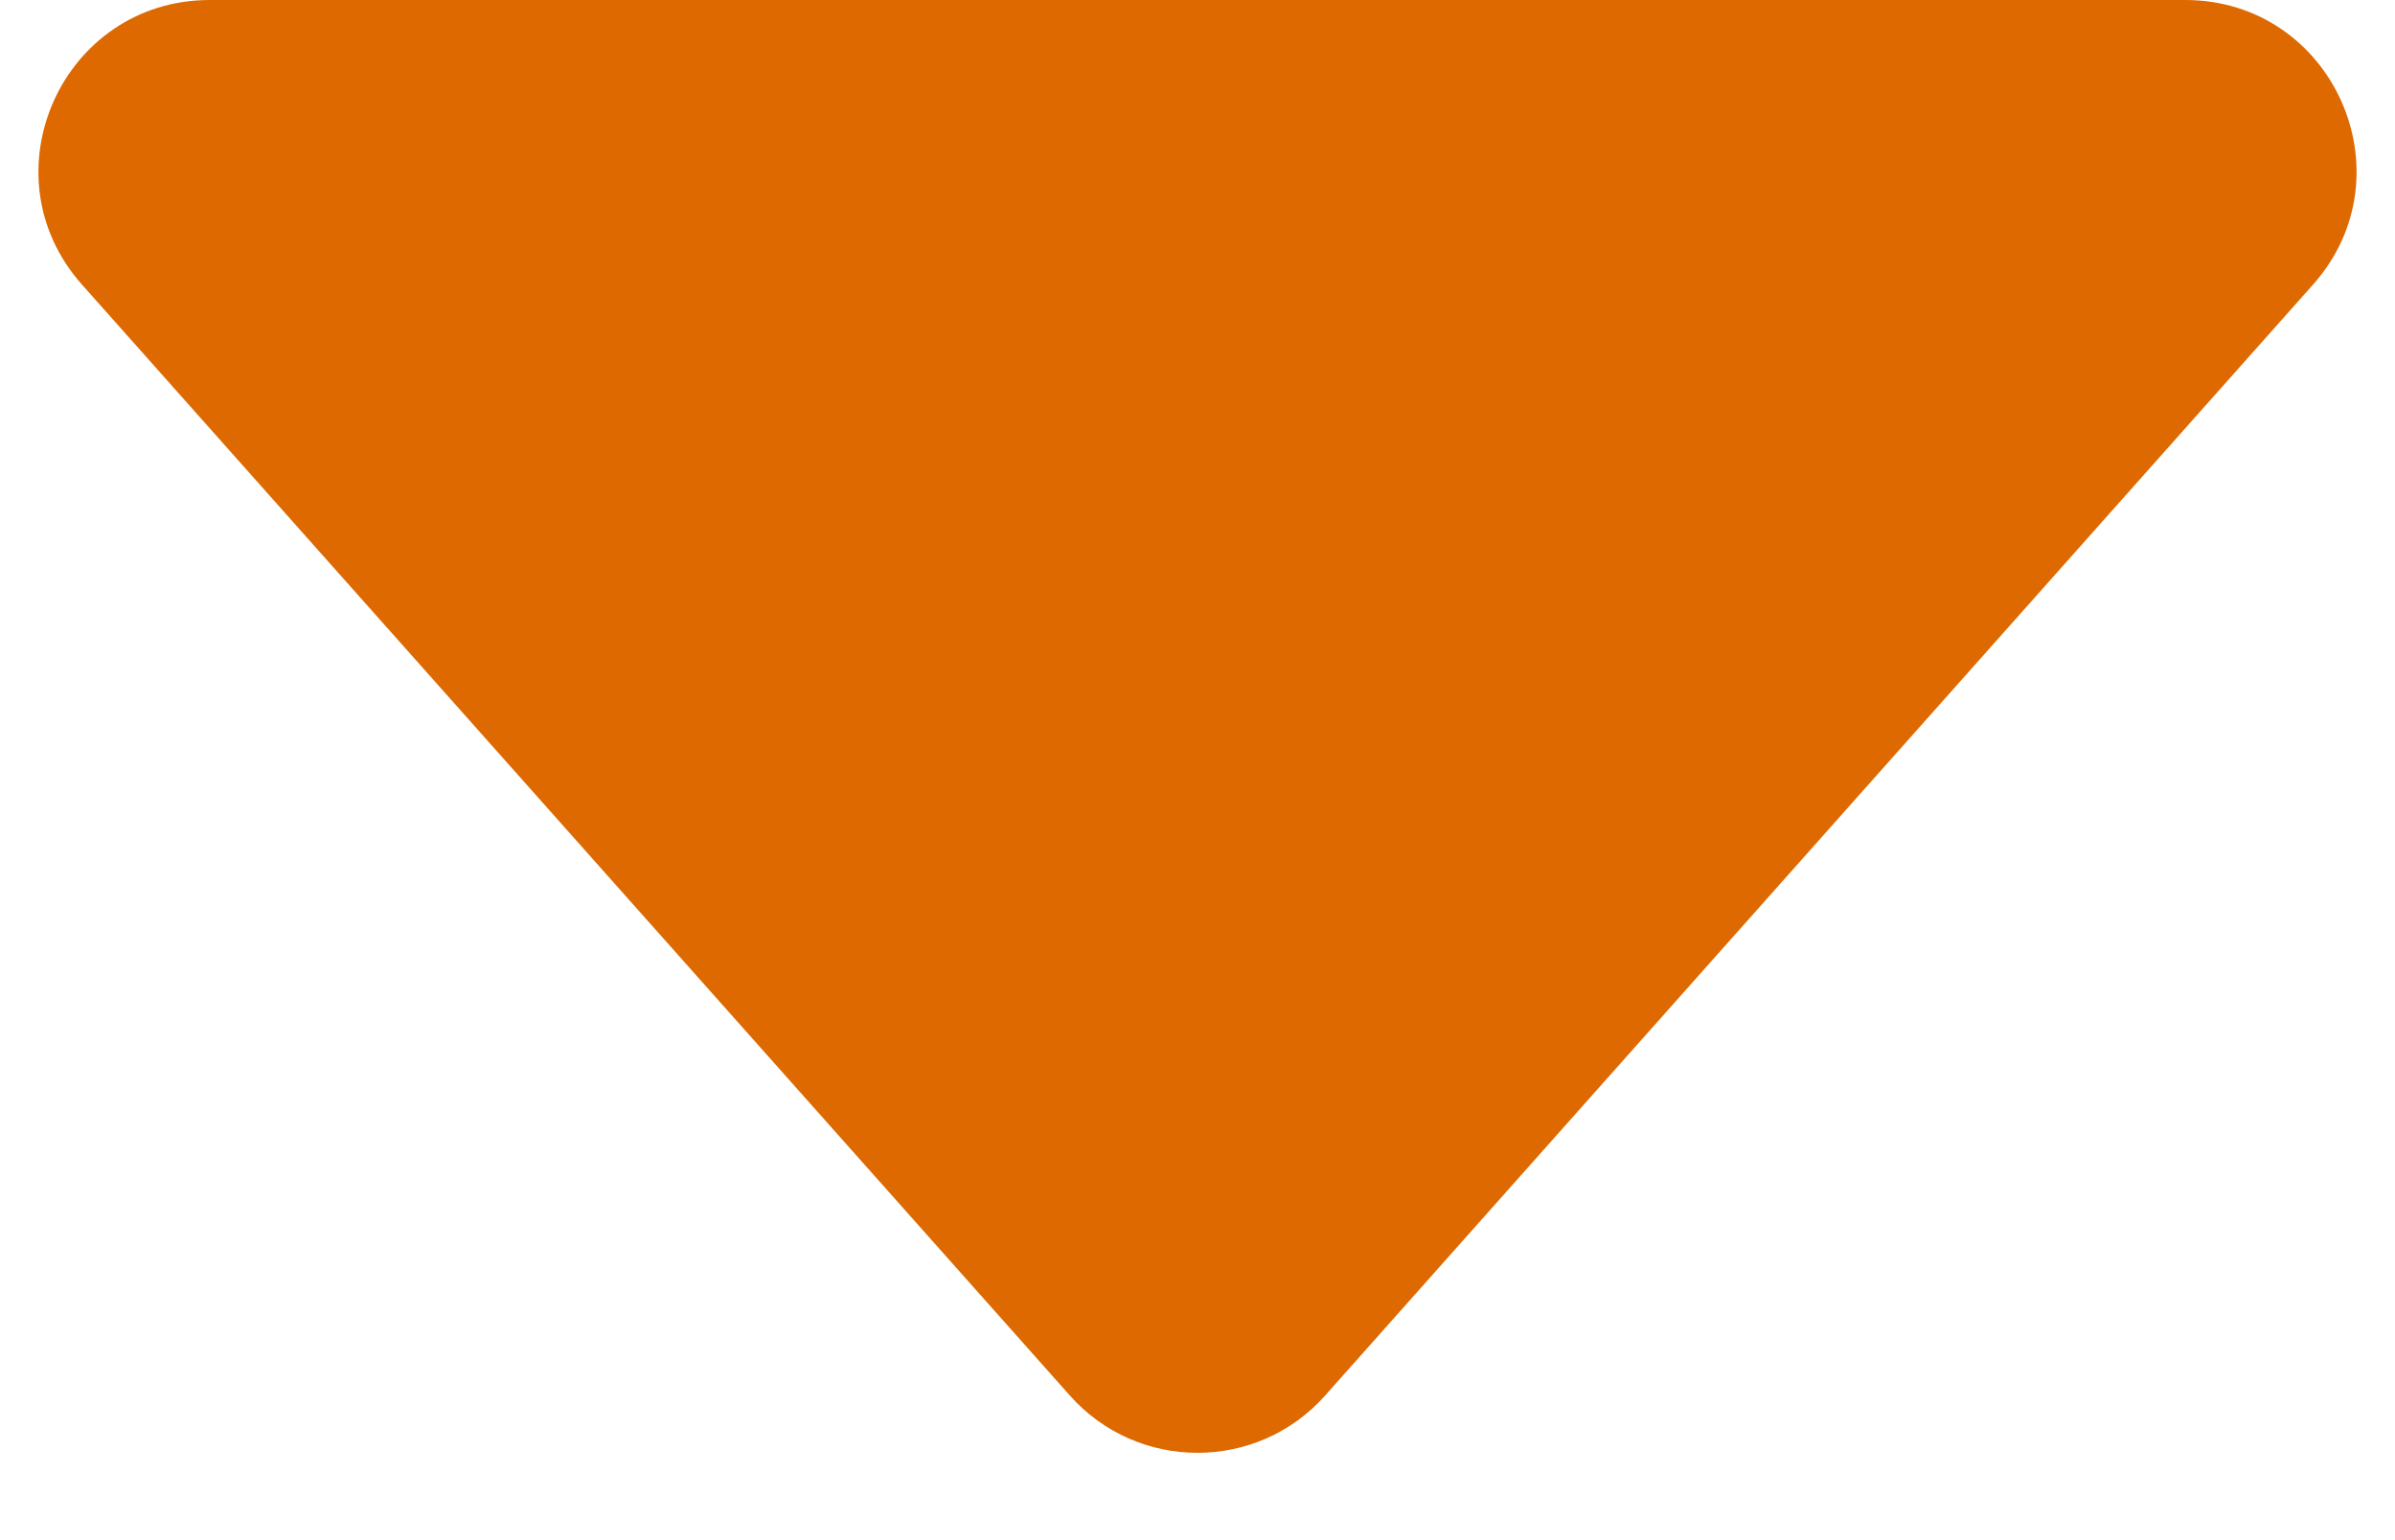
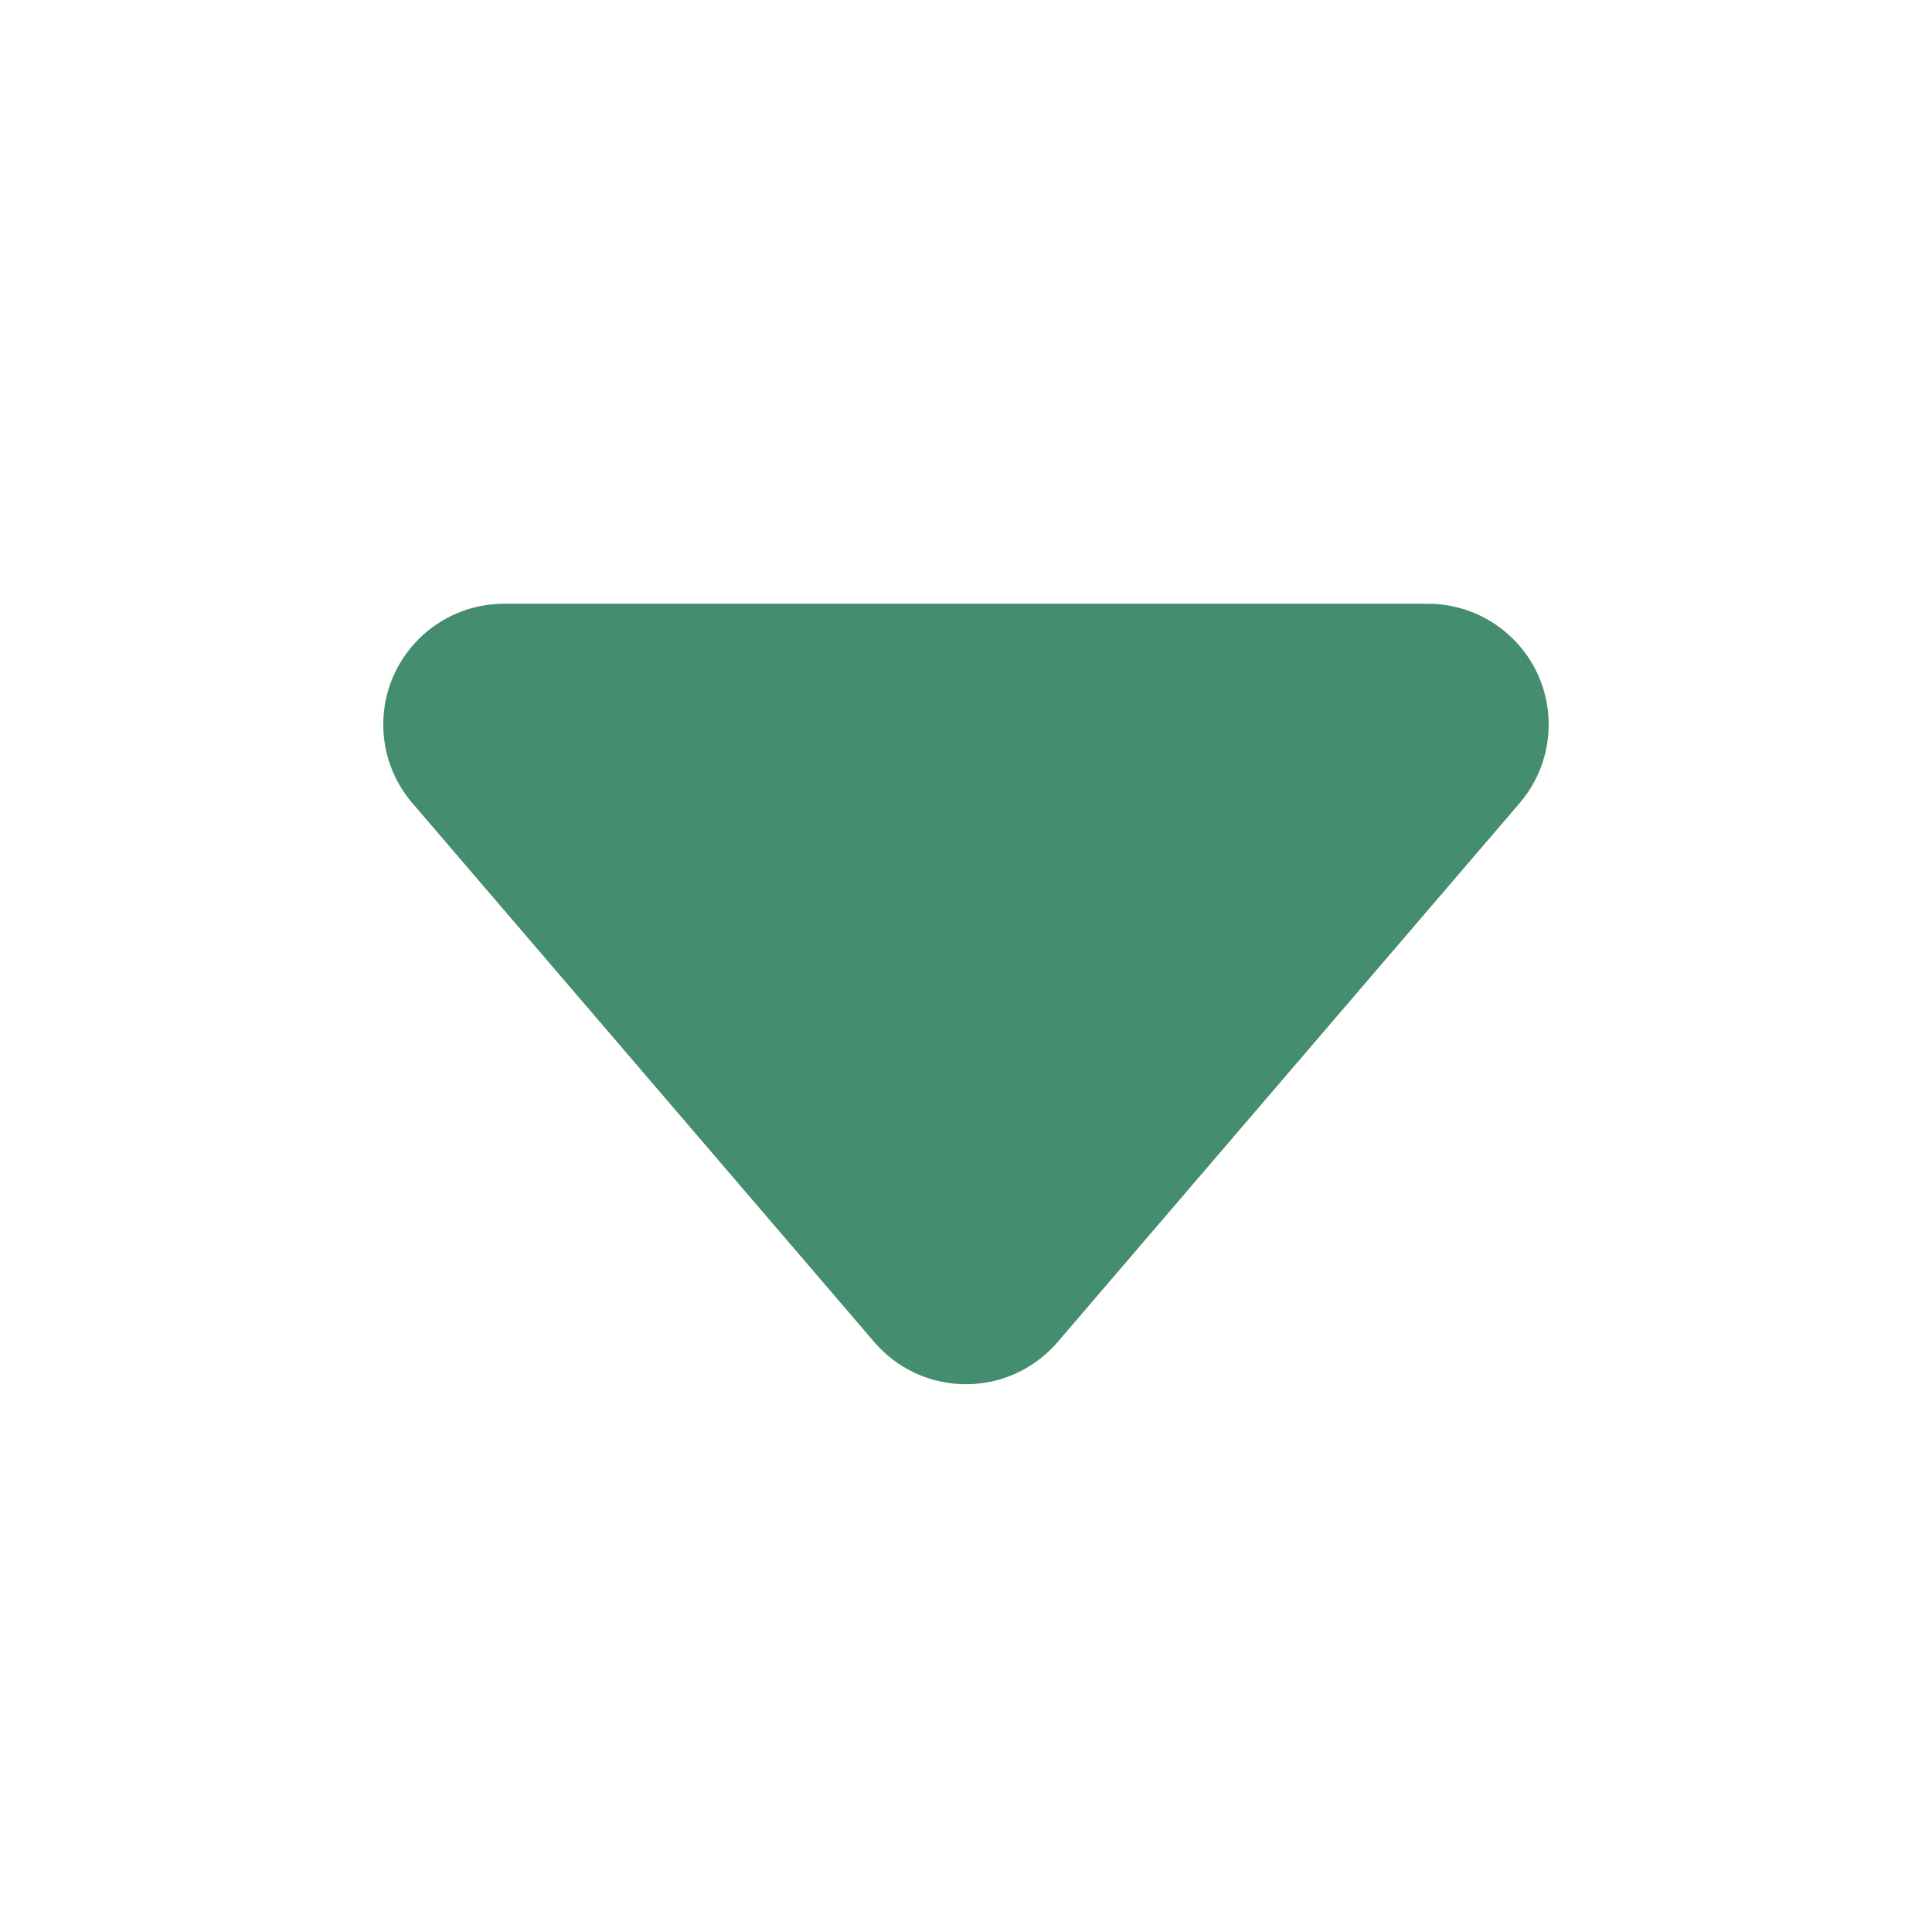
- <svg xmlns="http://www.w3.org/2000/svg" width="14" height="9" viewBox="0 0 14 9" fill="none">
-   <path d="M0.479 1.664C-0.094 1.019 0.364 0 1.227 0H12.773C13.636 0 14.094 1.019 13.521 1.664L7.747 8.159C7.35 8.607 6.65 8.607 6.253 8.159L0.479 1.664Z" fill="#DD6900" />
+ <svg xmlns="http://www.w3.org/2000/svg" width="16" height="16" viewBox="0 0 16 16" fill="none">
+   <path d="M3.415 6.651L7.24 11.114C7.6 11.534 8.231 11.582 8.65 11.223C8.689 11.189 8.726 11.153 8.759 11.114L12.585 6.651C12.944 6.231 12.896 5.6 12.476 5.241C12.295 5.085 12.064 5 11.825 5L4.174 5C3.622 5 3.174 5.448 3.174 6C3.174 6.239 3.259 6.47 3.415 6.651Z" fill="#448D6E" />
</svg>
